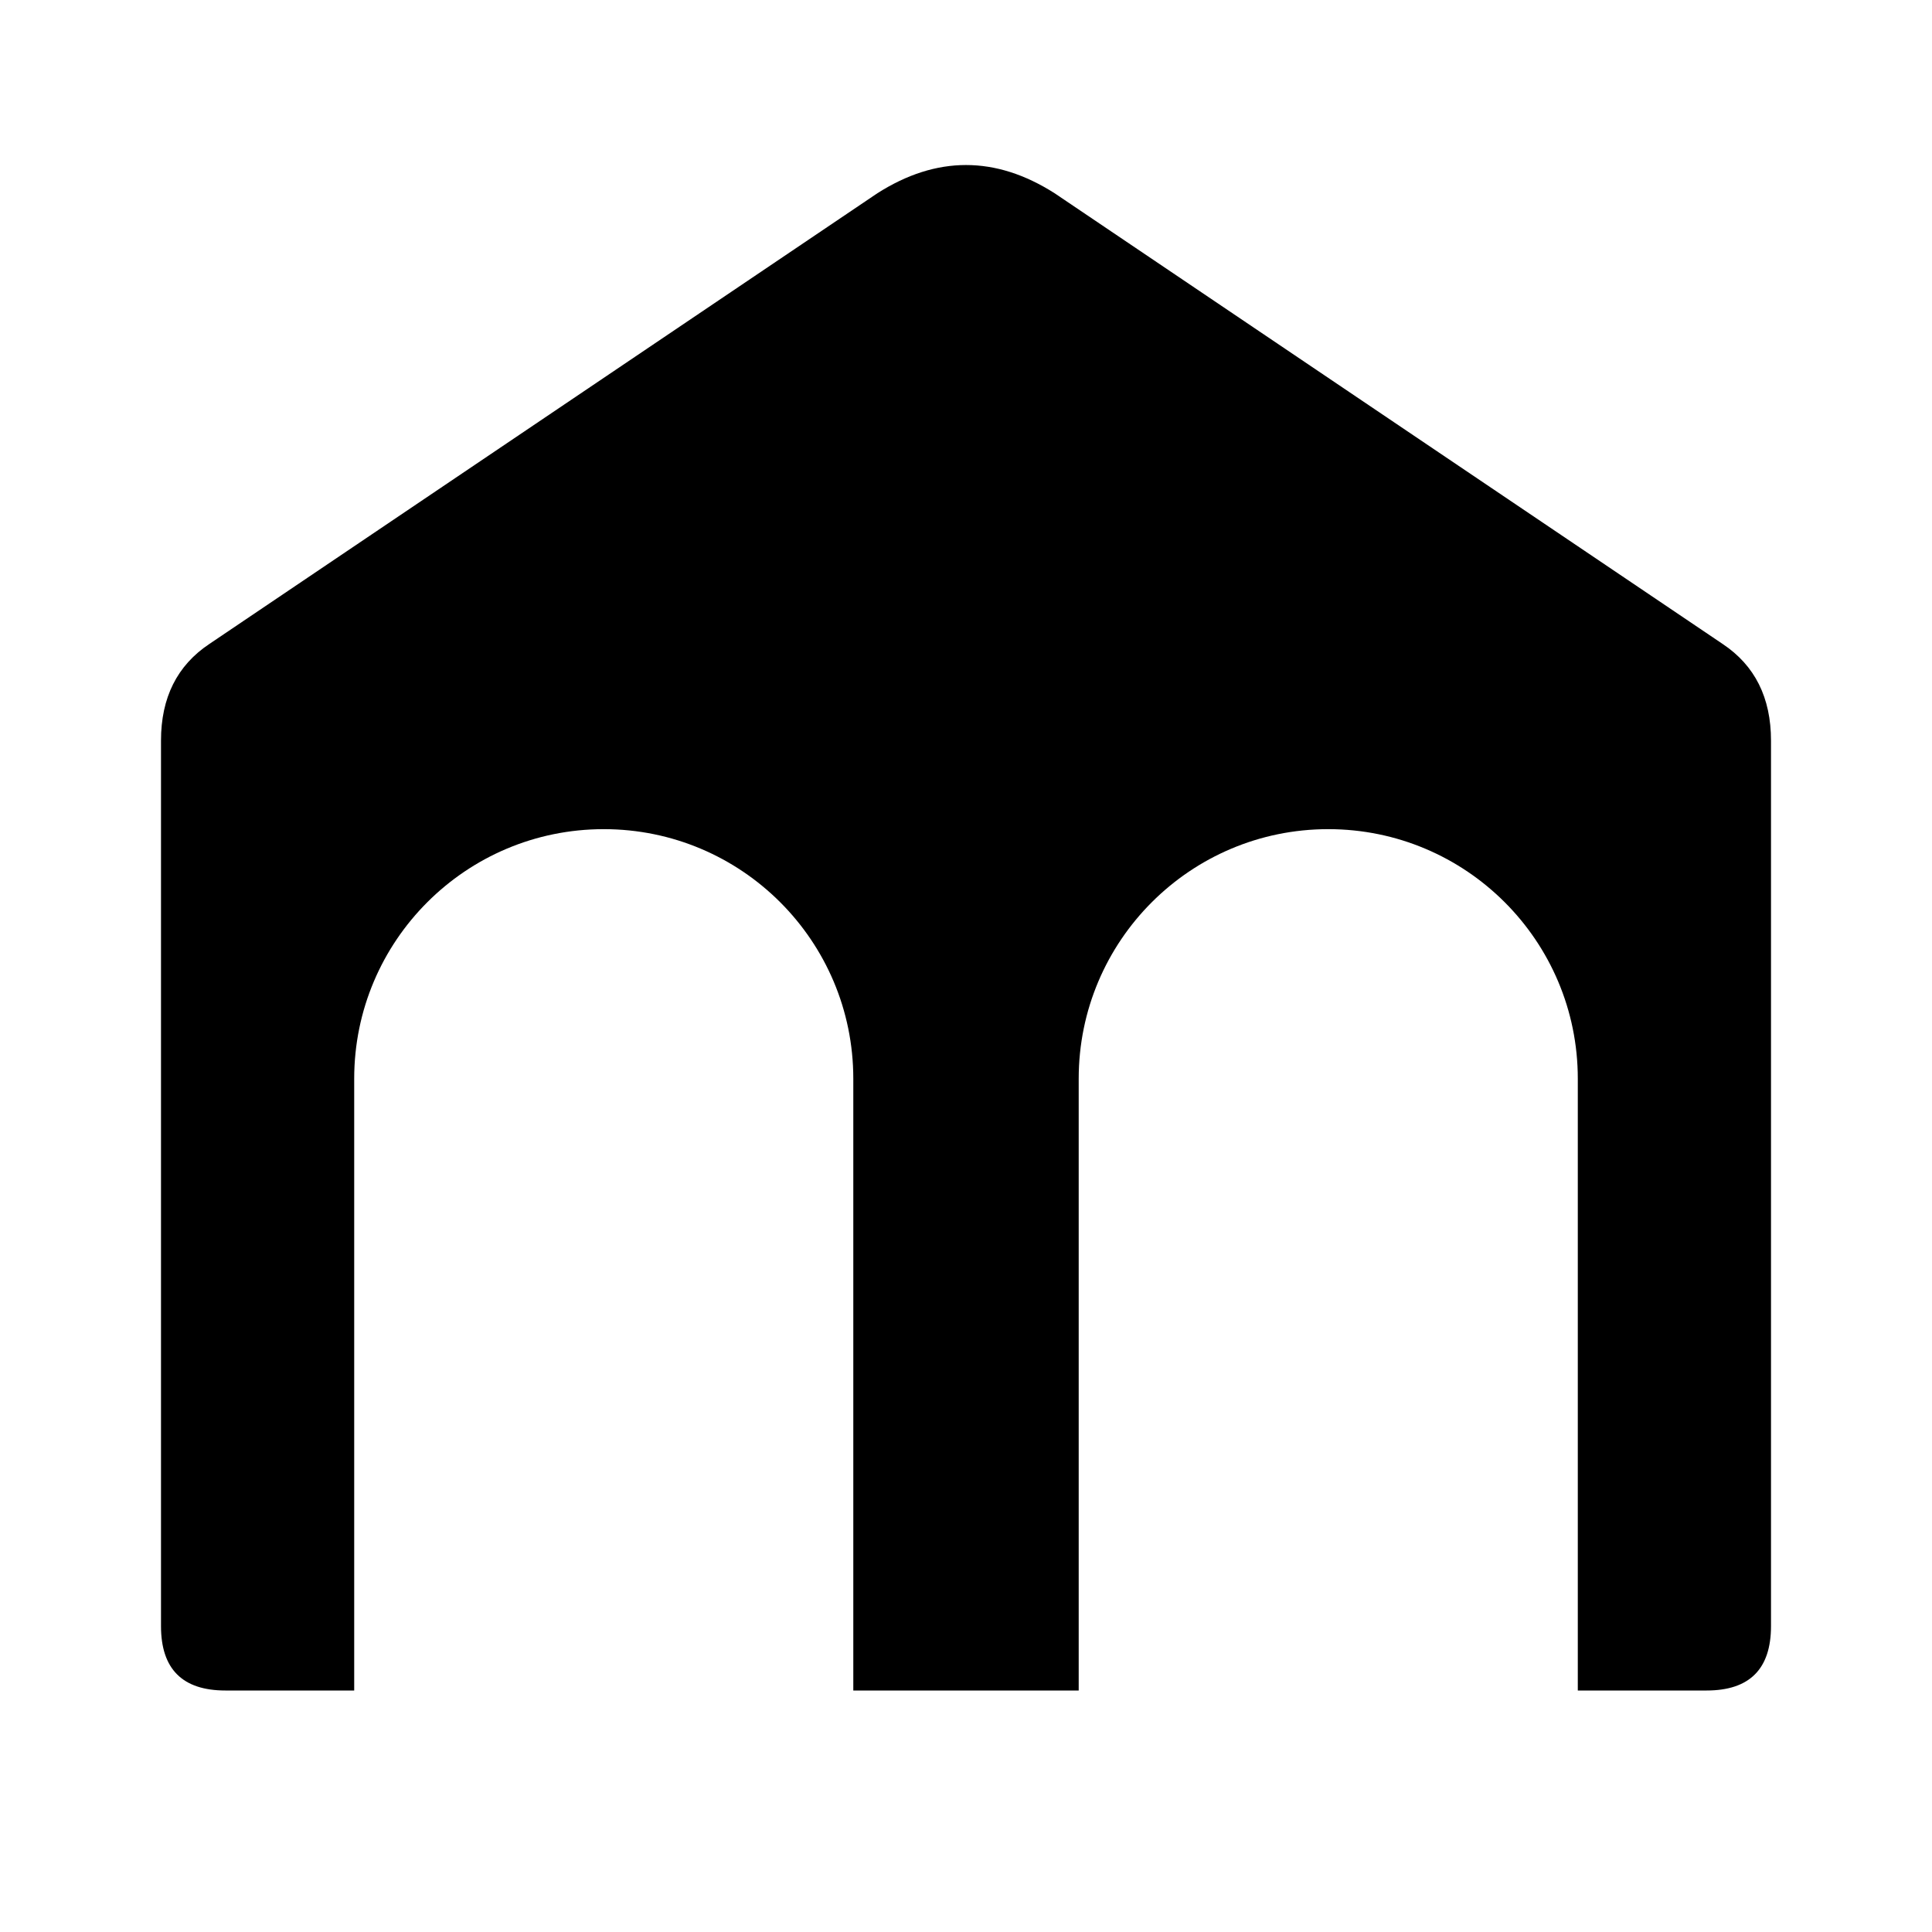
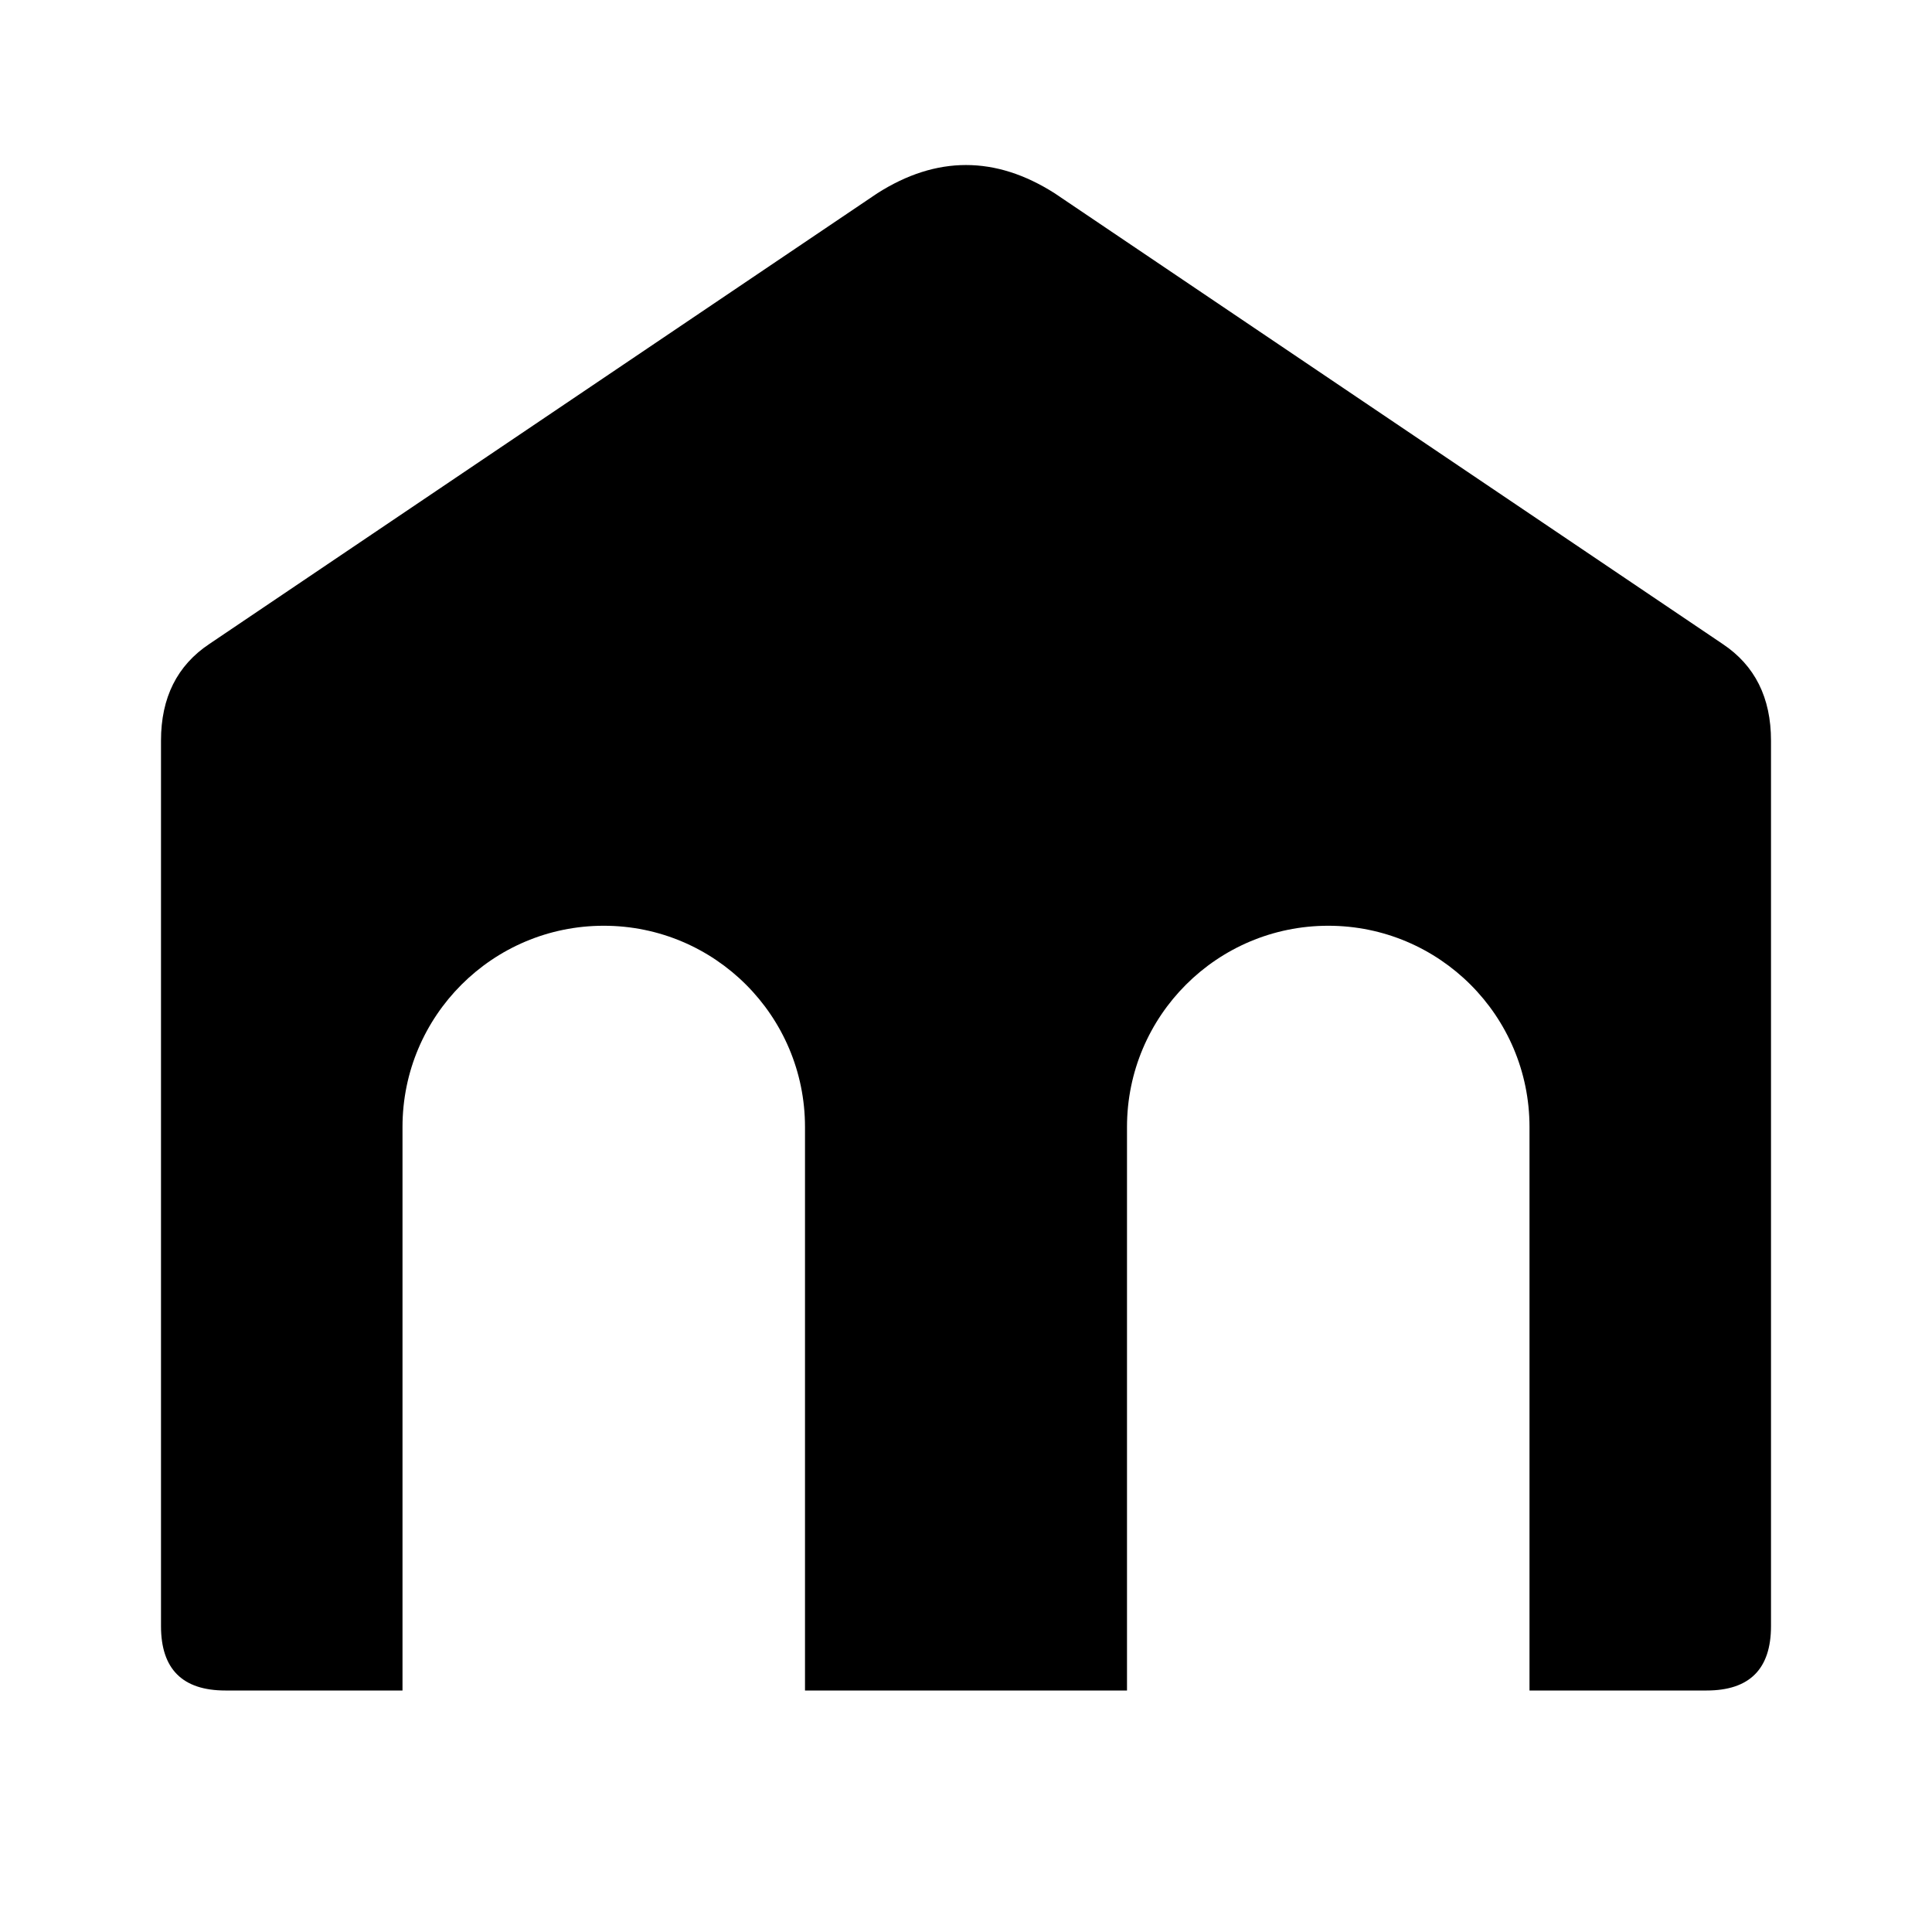
<svg xmlns="http://www.w3.org/2000/svg" width="24" height="24" viewBox="0 0 24 24" fill="#000000">
-   <path d="M10.9 2.4Q12 1.7 13.1 2.4L21.4 8Q22 8.4 22 9.2V20.2Q22 21 21.2 21H19.6V13.4A3.1 3.1 0 0 0 13.4 13.4V21H10.6V13.4A3.1 3.1 0 0 0 4.4 13.4V21H2.8Q2 21 2 20.2V9.2Q2 8.4 2.6 8Z" />
+   <path d="M10.9 2.4Q12 1.7 13.1 2.4L21.4 8Q22 8.4 22 9.2V20.2Q22 21 21.2 21H19V14A2.5 2.5 0 0 0 14 14V21H10V14A2.5 2.5 0 0 0 5 14V21H2.8Q2 21 2 20.2V9.2Q2 8.4 2.6 8Z" />
</svg>
